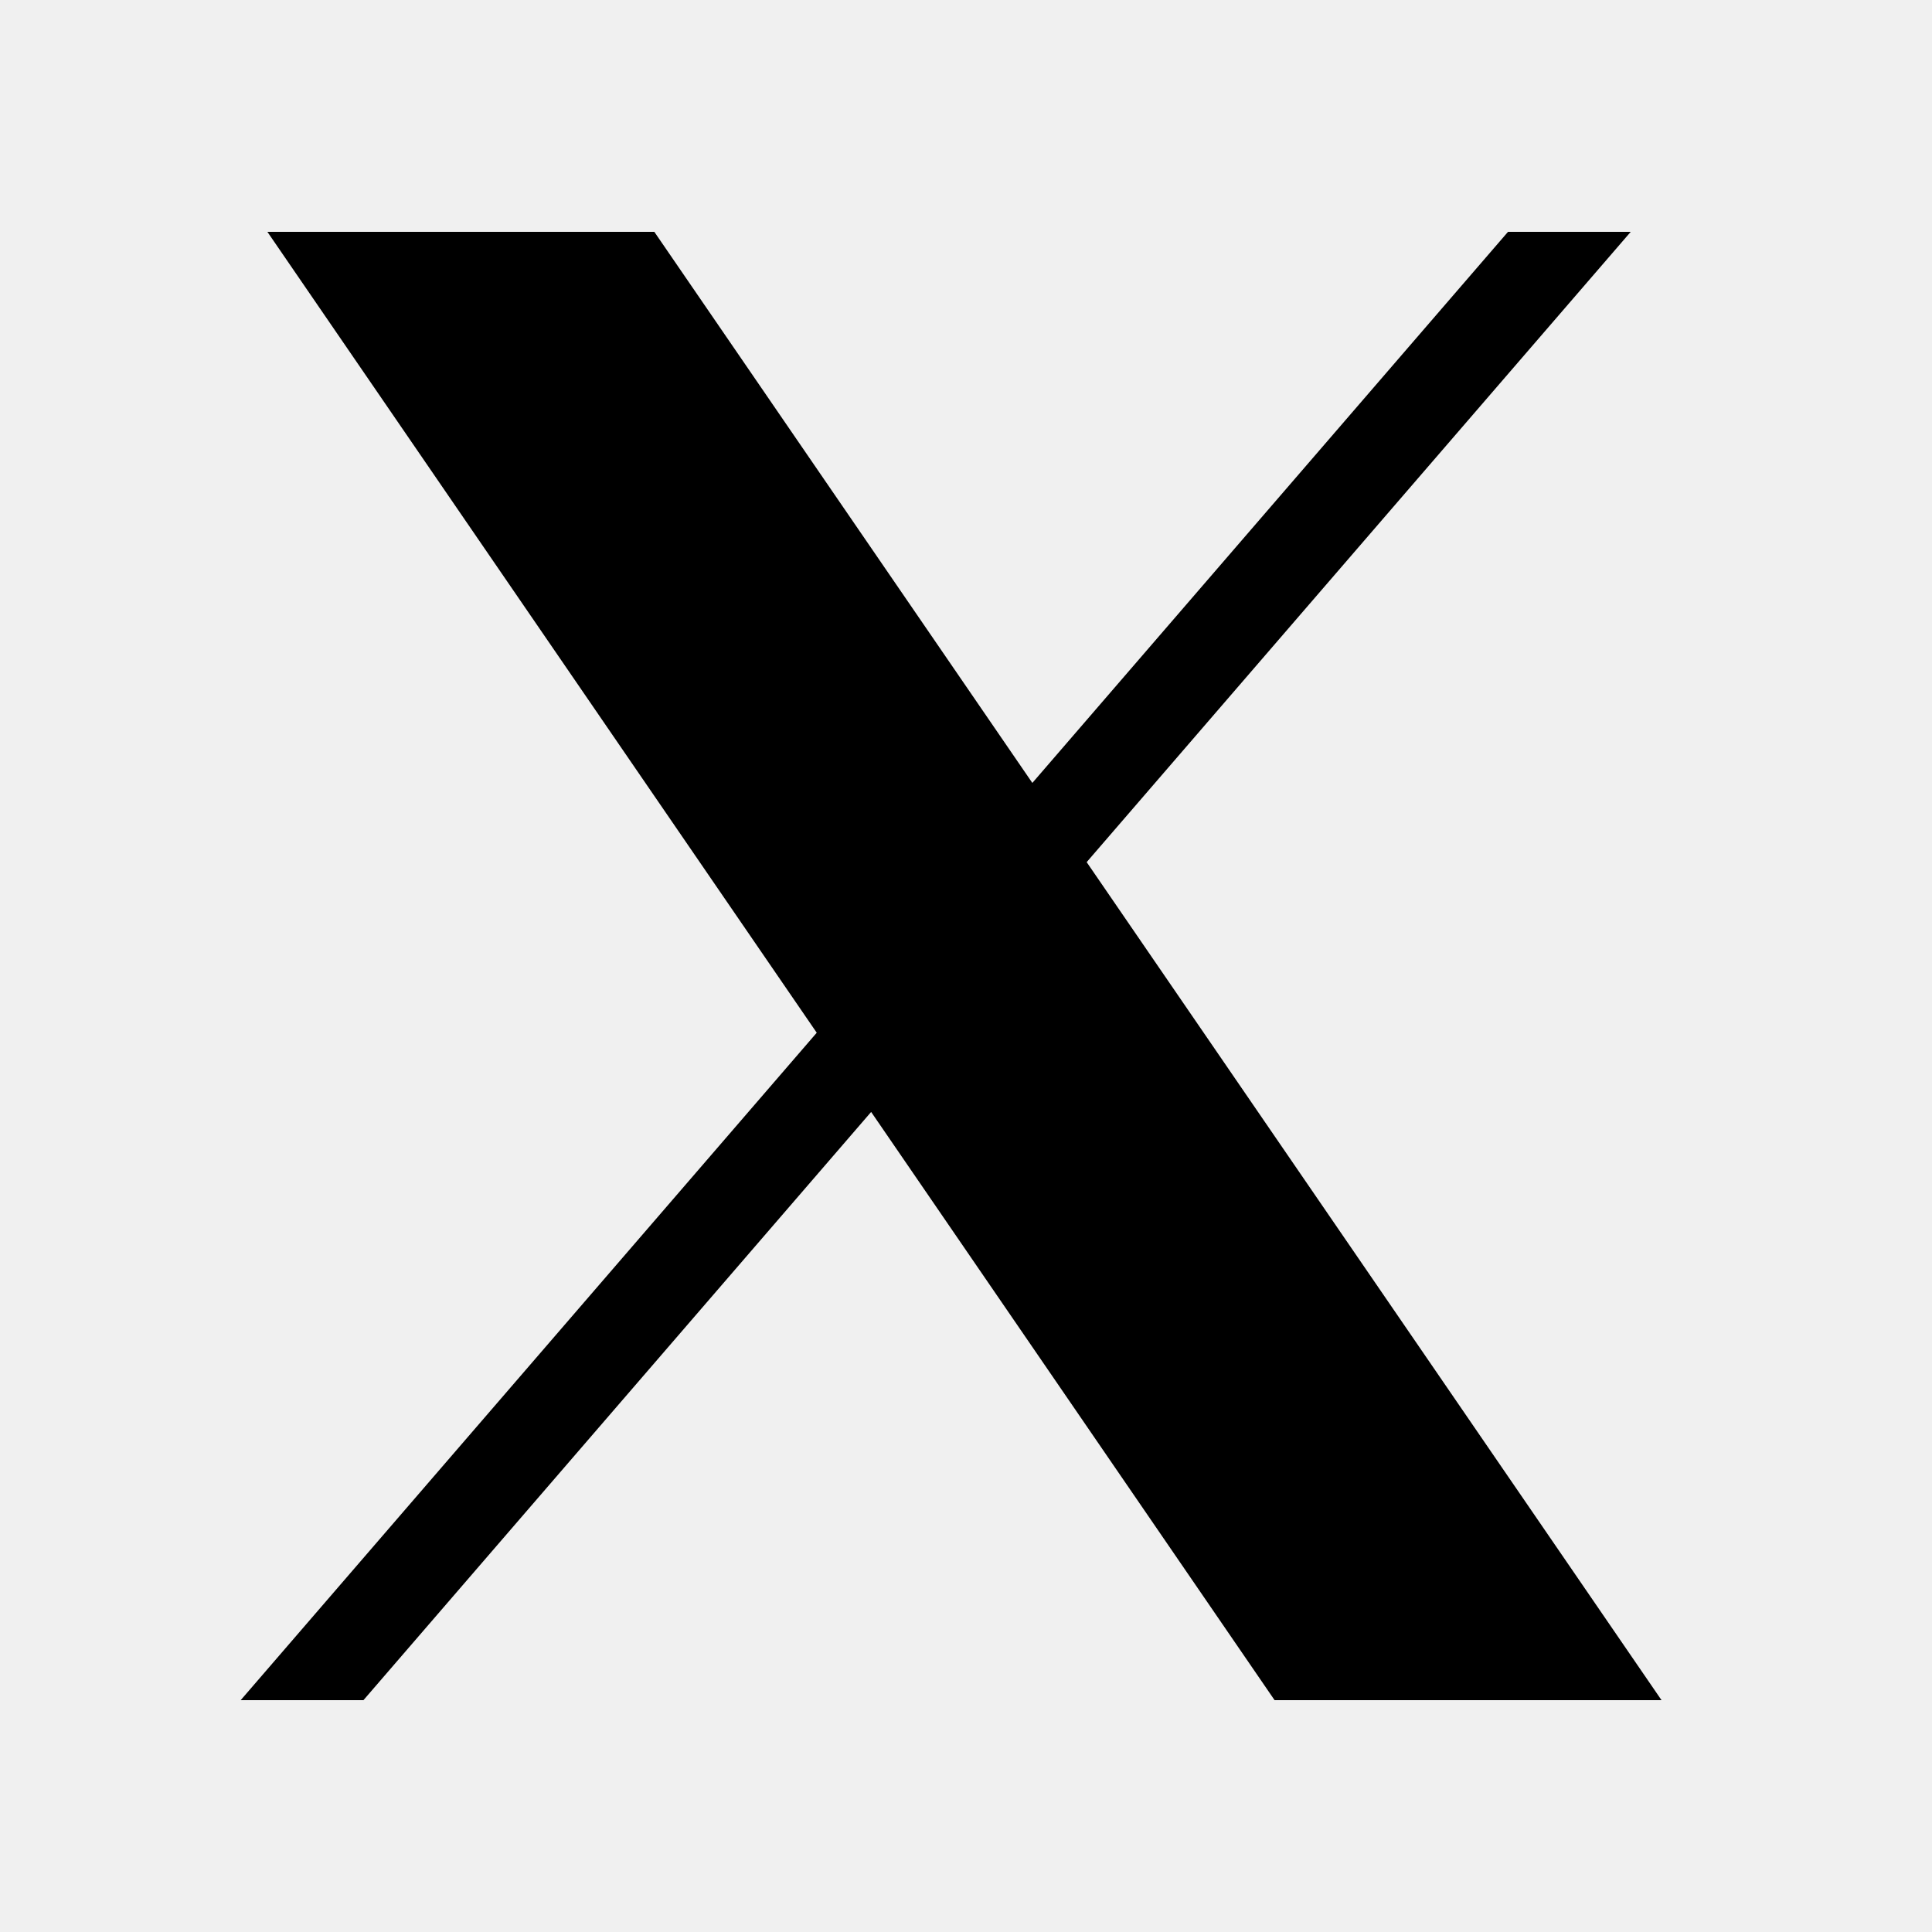
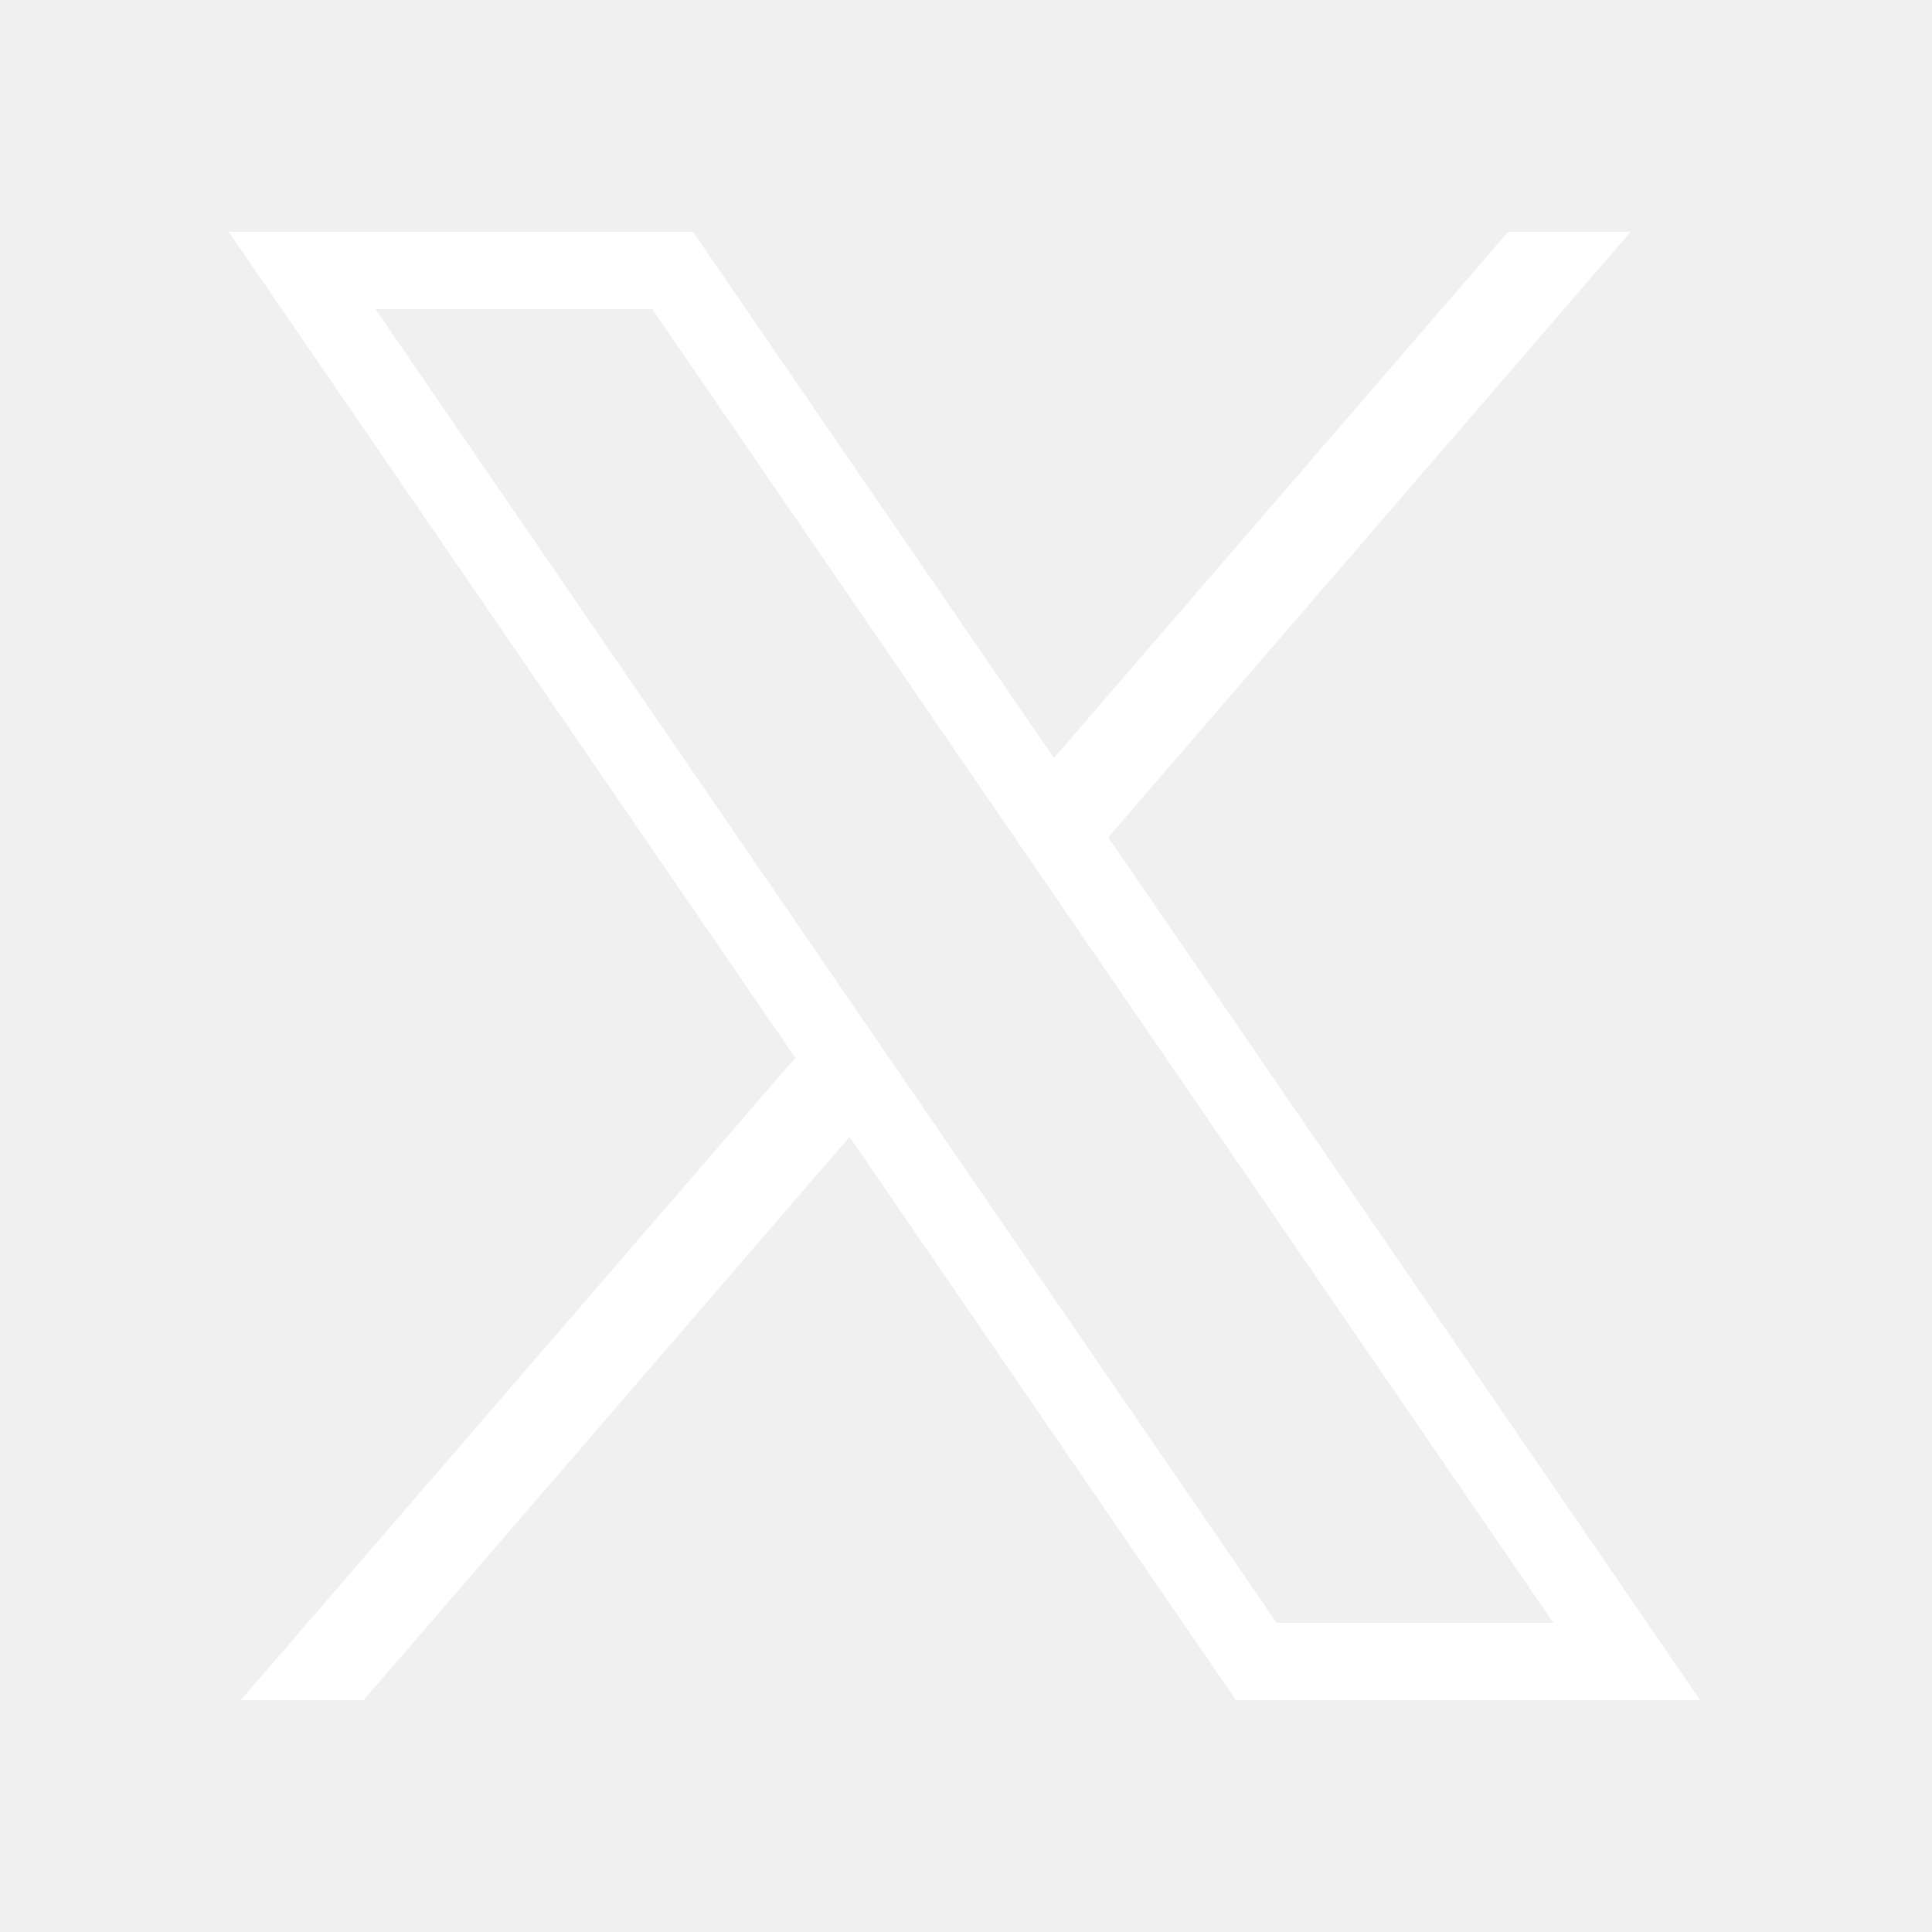
- <svg xmlns="http://www.w3.org/2000/svg" x="0px" y="0px" width="150" height="150" viewBox="0 0 50 50" style="fill:#000000;">
-   <path d="M 6.92 6 L 21.137 26.727 L 6.229 44 L 9.406 44 L 22.545 28.777 L 32.986 44 L 43 44 L 28.123 22.312 L 42.203 6 L 39.027 6 L 26.717 20.262 L 16.934 6 L 6.92 6 z" />
+ <svg xmlns="http://www.w3.org/2000/svg" x="0px" y="0px" width="150" height="150" viewBox="0,0,256,256" style="fill:#000000;">
+   <g fill="#ffffff" fill-rule="nonzero" stroke="none" stroke-width="1" stroke-linecap="butt" stroke-linejoin="miter" stroke-miterlimit="10" stroke-dasharray="" stroke-dashoffset="0" font-family="none" font-weight="none" font-size="none" text-anchor="none" style="mix-blend-mode: normal">
+     <g transform="scale(5.12,5.12)">
+       <path d="M5.92,6l14.662,21.375l-14.352,16.625h3.18l12.576,-14.578l10,14.578h12.014l-15.318,-22.33l13.518,-15.67h-3.17l-11.754,13.617l-9.342,-13.617zM9.717,8h7.164l23.322,34h-7.164z" />
+     </g>
+   </g>
</svg>
